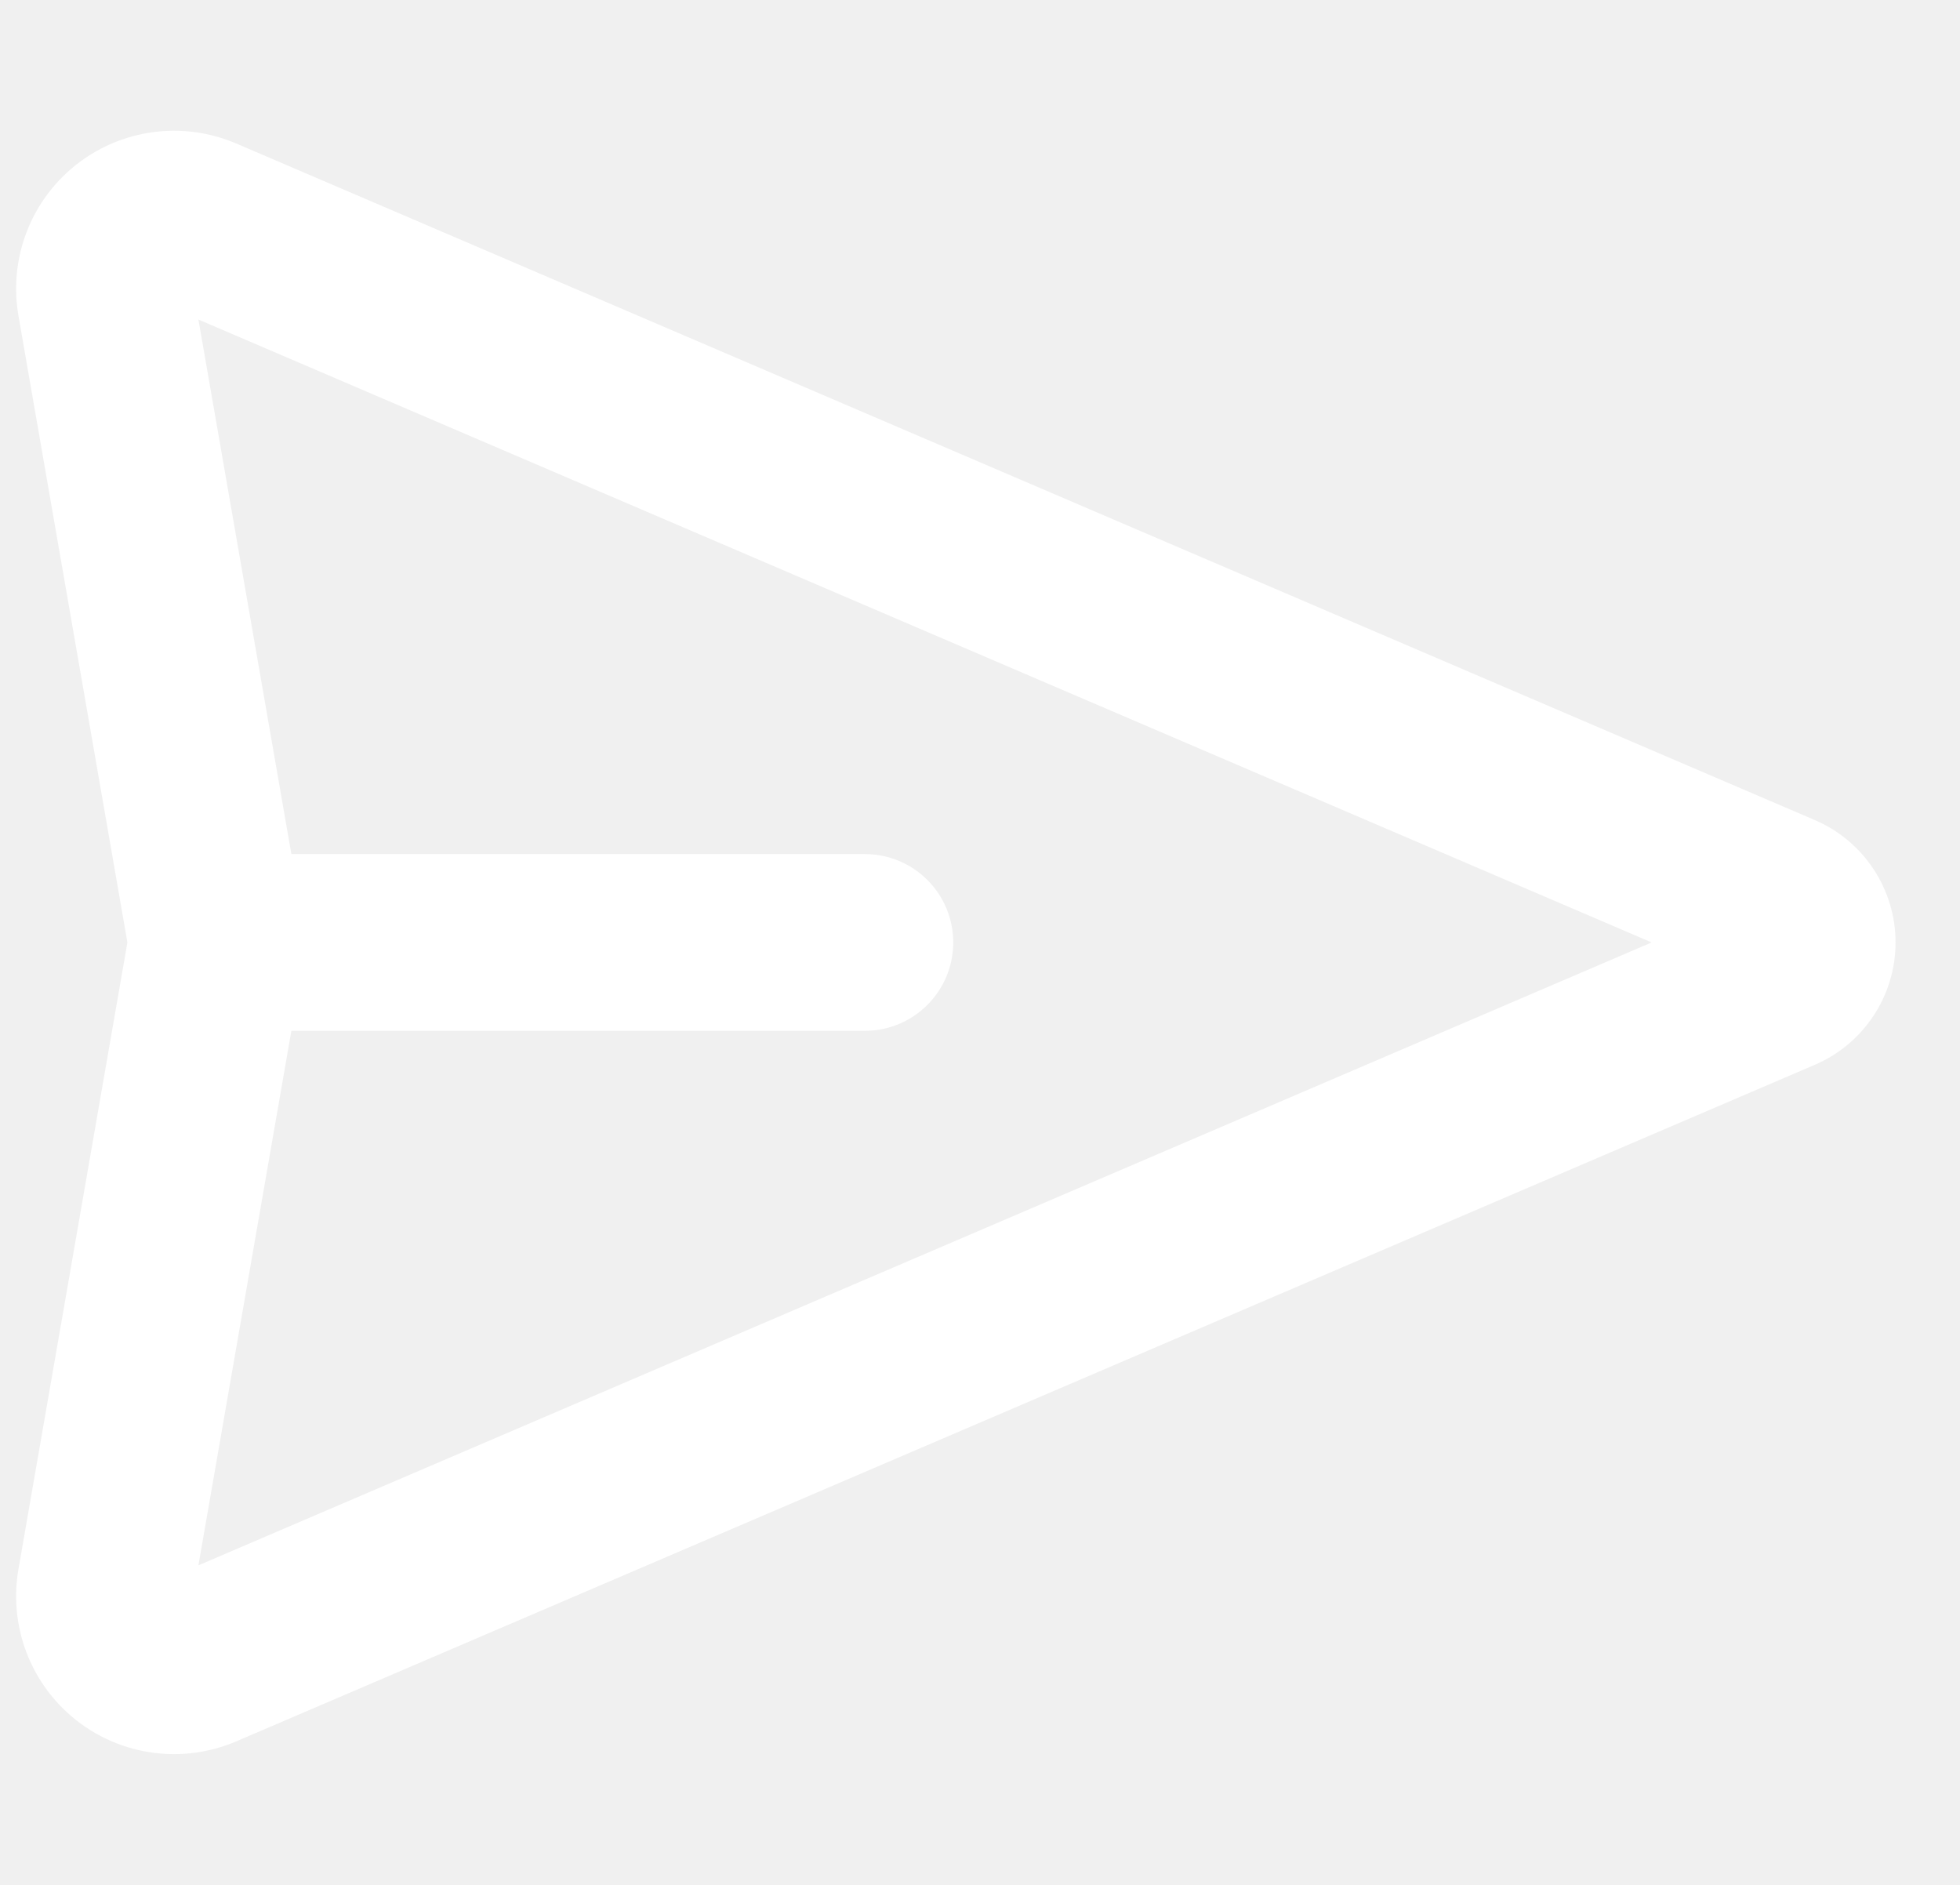
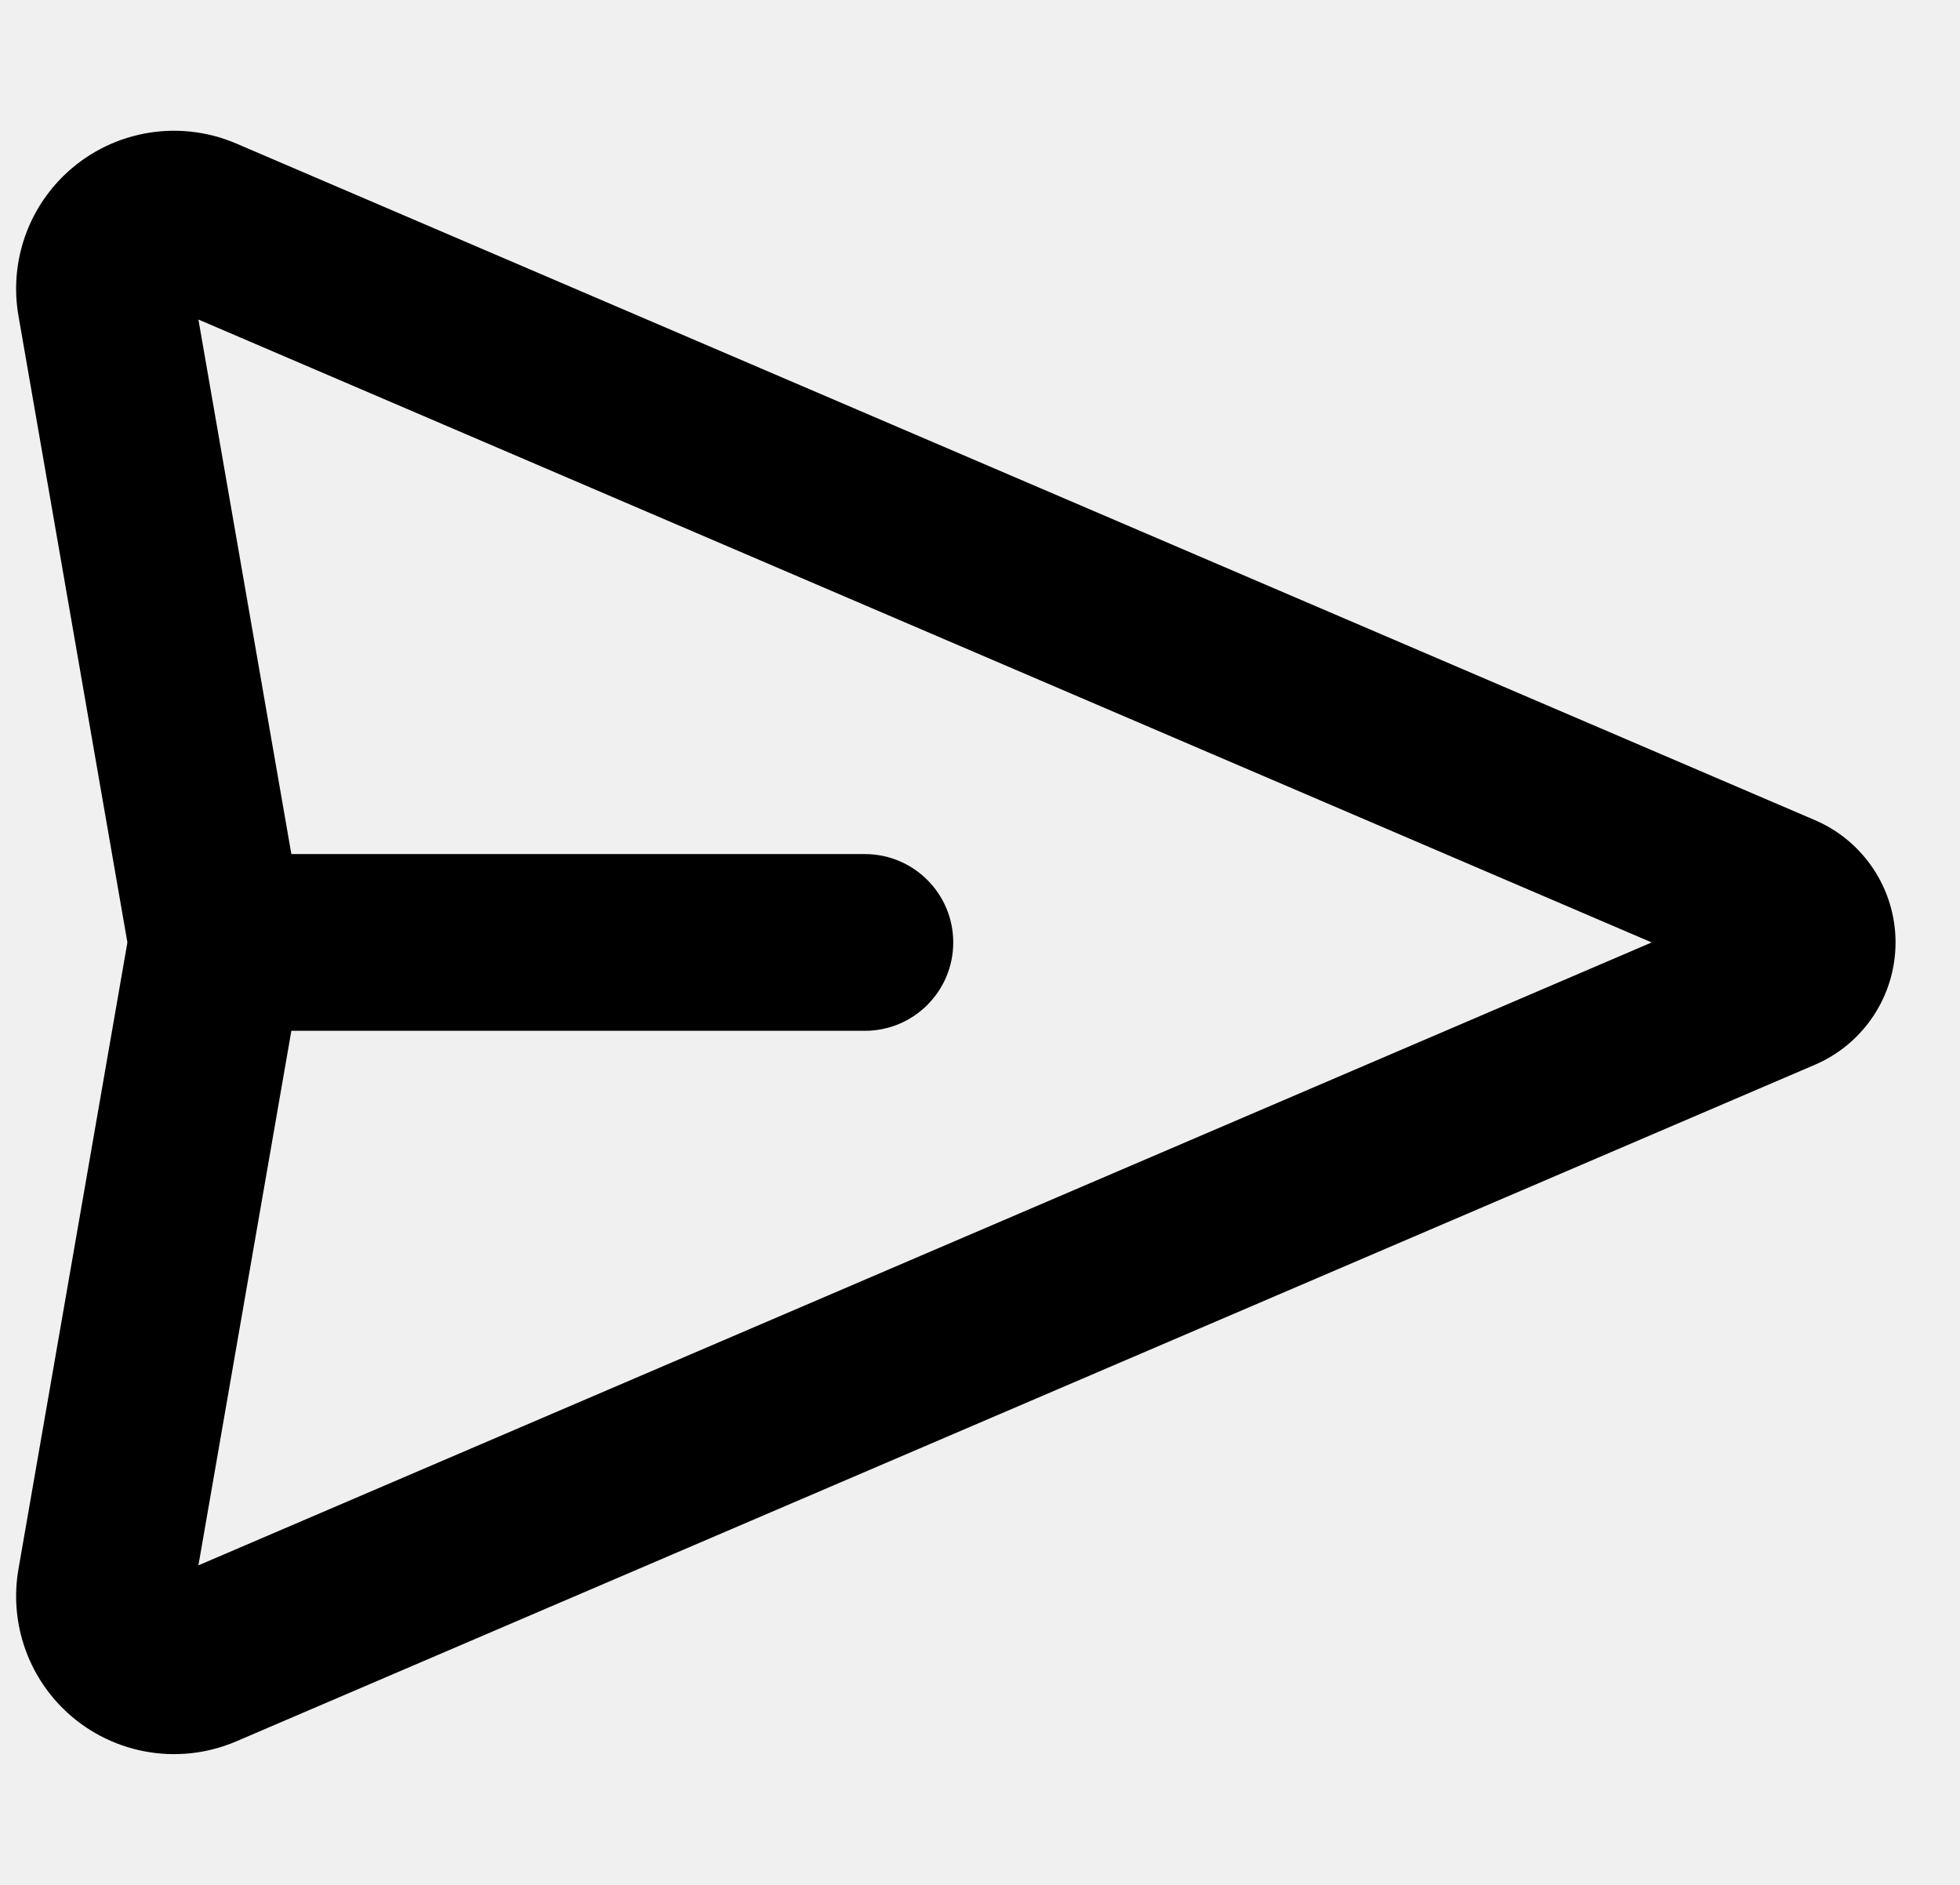
<svg xmlns="http://www.w3.org/2000/svg" width="26" height="25" viewBox="0 0 26 25" fill="none">
  <g clip-path="url(#clip0_13_838)">
-     <path fill-rule="evenodd" clip-rule="evenodd" d="M2.632 4.238L3.865 11.328H11.473C12.12 11.328 12.645 11.853 12.645 12.5C12.645 13.147 12.12 13.672 11.473 13.672H3.865L2.632 20.762L21.91 12.5L2.632 4.238ZM1.69 12.5L0.245 4.189C0.128 3.517 0.345 2.83 0.827 2.348C1.433 1.742 2.347 1.566 3.135 1.904L24.076 10.878C24.724 11.156 25.145 11.794 25.145 12.5C25.145 13.206 24.724 13.844 24.076 14.122L3.135 23.096C2.347 23.434 1.433 23.258 0.827 22.652C0.345 22.17 0.128 21.483 0.245 20.811L1.69 12.5Z" fill="white" />
+     <path fill-rule="evenodd" clip-rule="evenodd" d="M2.632 4.238L3.865 11.328H11.473C12.12 11.328 12.645 11.853 12.645 12.5C12.645 13.147 12.12 13.672 11.473 13.672H3.865L2.632 20.762L21.91 12.5L2.632 4.238ZM1.69 12.5L0.245 4.189C0.128 3.517 0.345 2.83 0.827 2.348C1.433 1.742 2.347 1.566 3.135 1.904L24.076 10.878C24.724 11.156 25.145 11.794 25.145 12.5C25.145 13.206 24.724 13.844 24.076 14.122L3.135 23.096C2.347 23.434 1.433 23.258 0.827 22.652C0.345 22.17 0.128 21.483 0.245 20.811L1.69 12.5Z" fill="black" />
  </g>
  <defs>
    <clipPath id="clip0_13_838">
      <rect width="25" height="25" fill="white" transform="translate(0.145142)" />
    </clipPath>
  </defs>
</svg>
